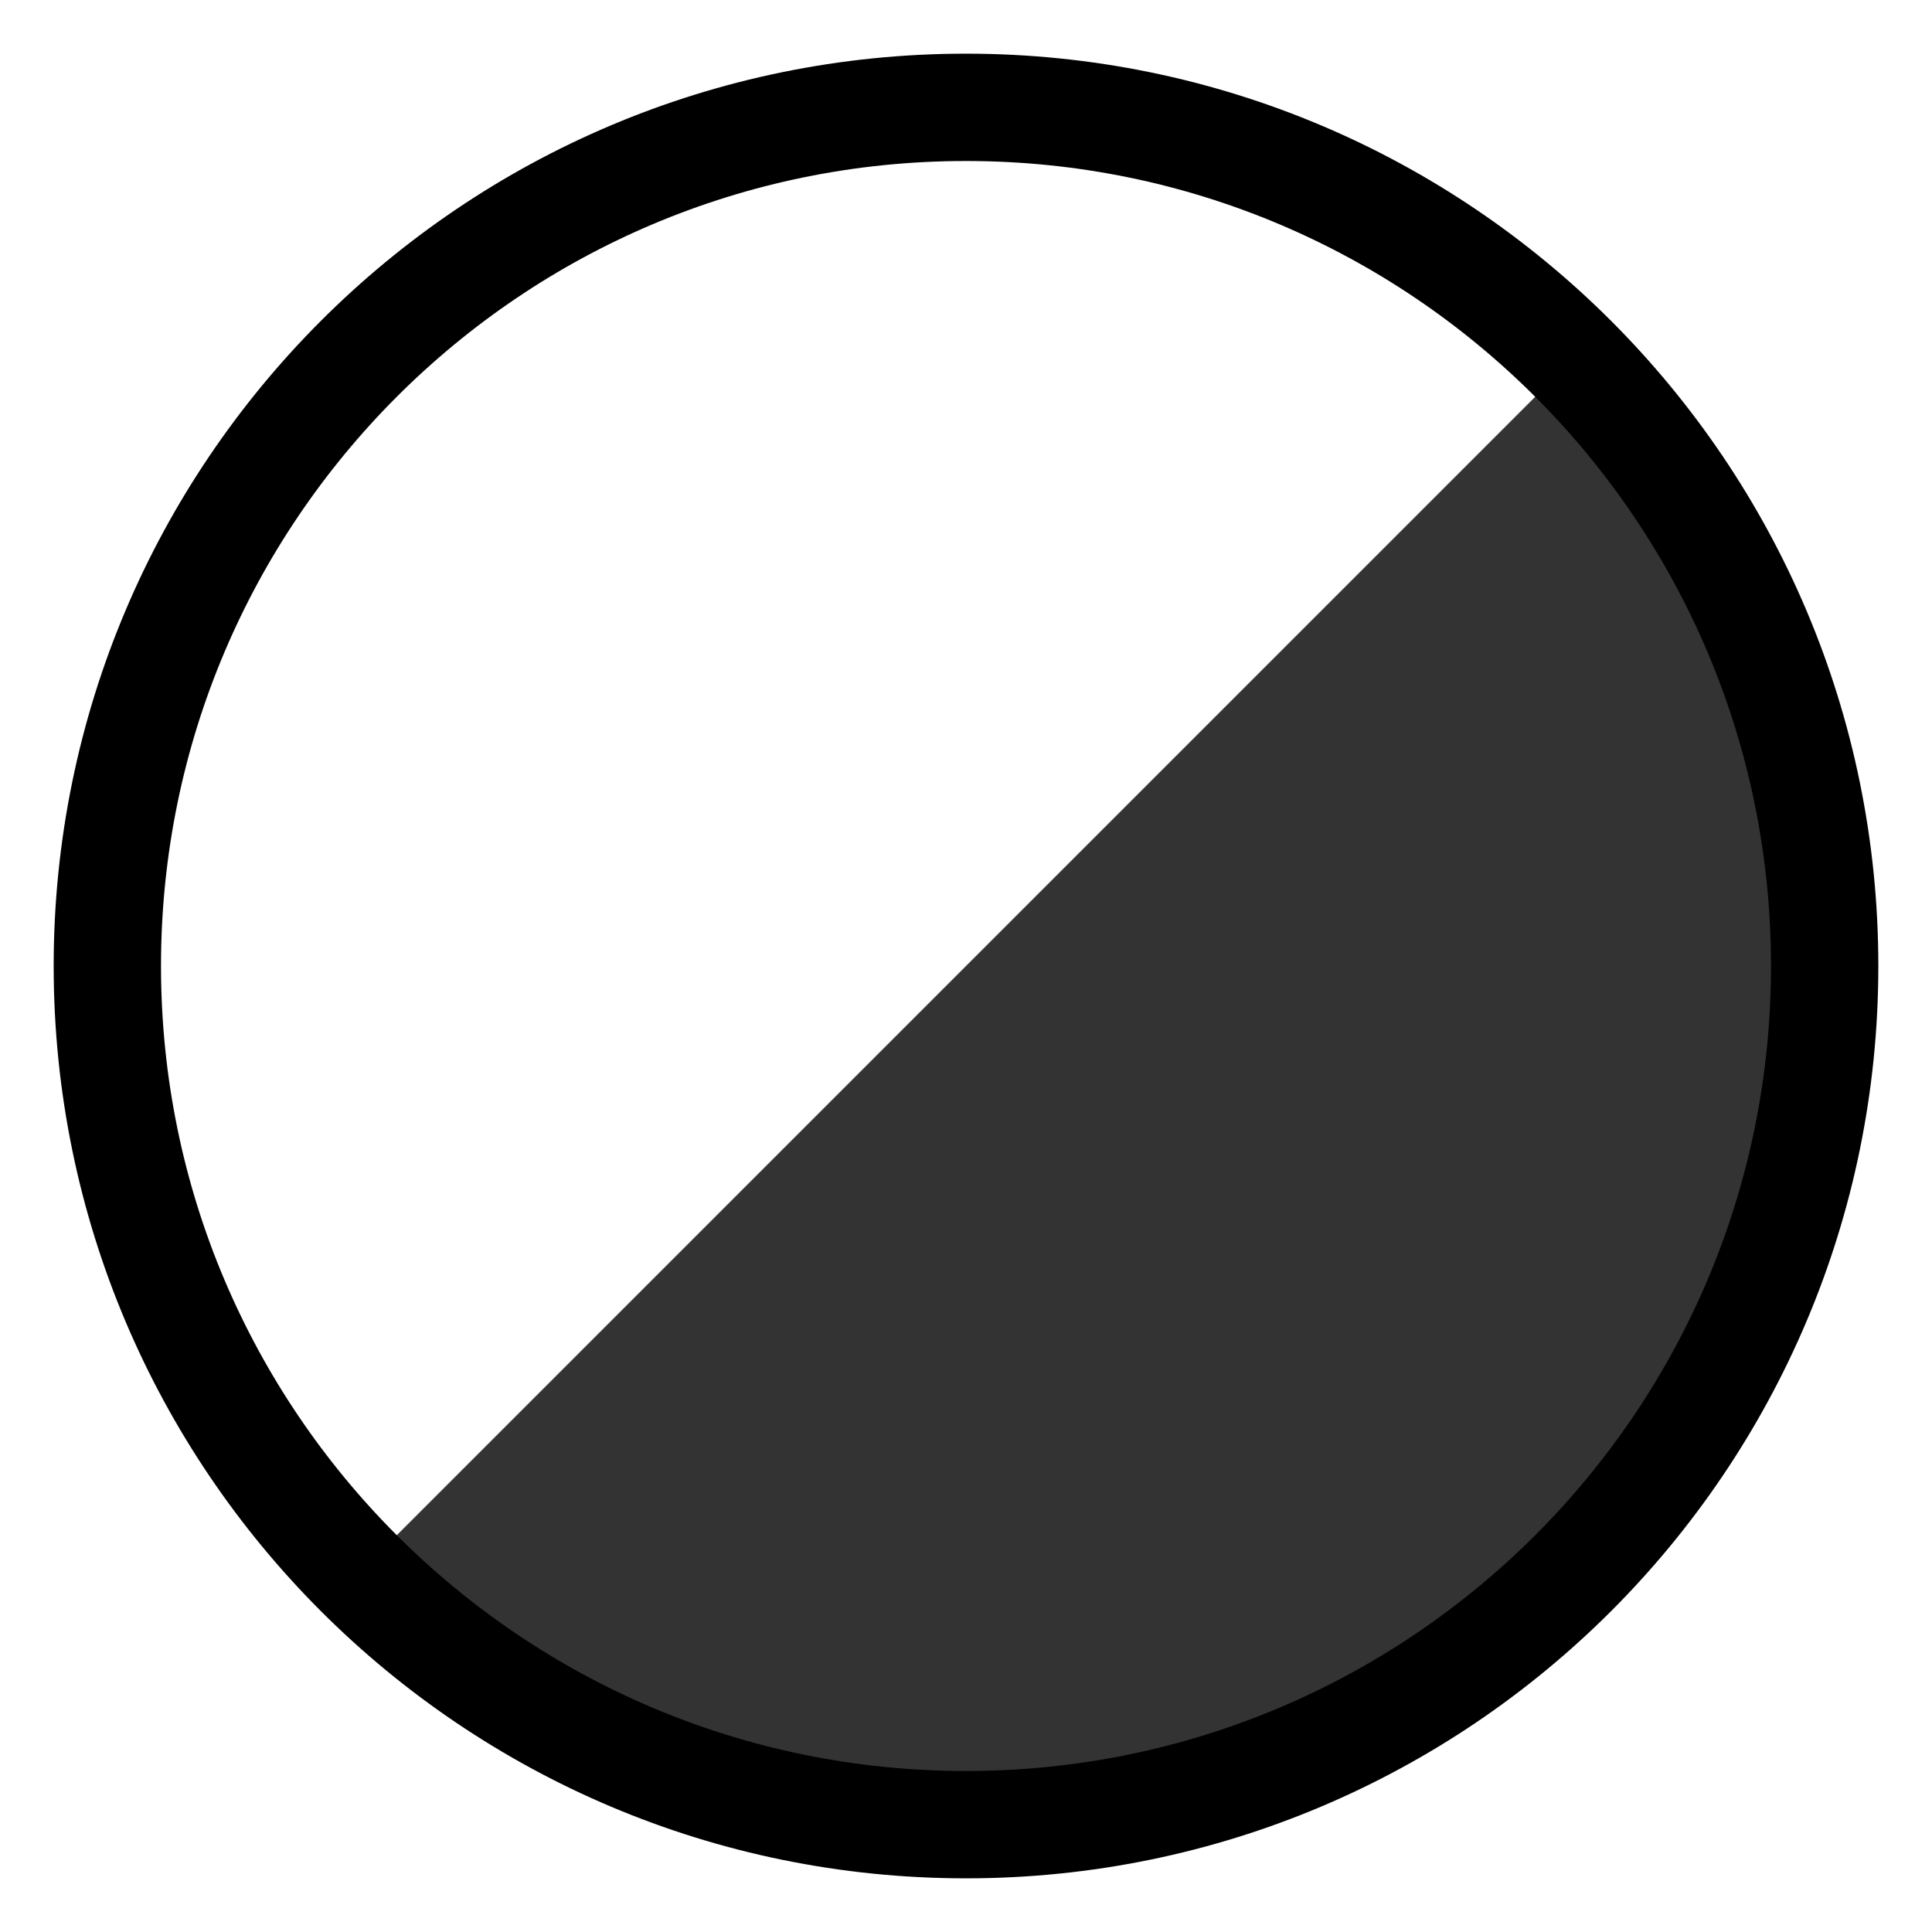
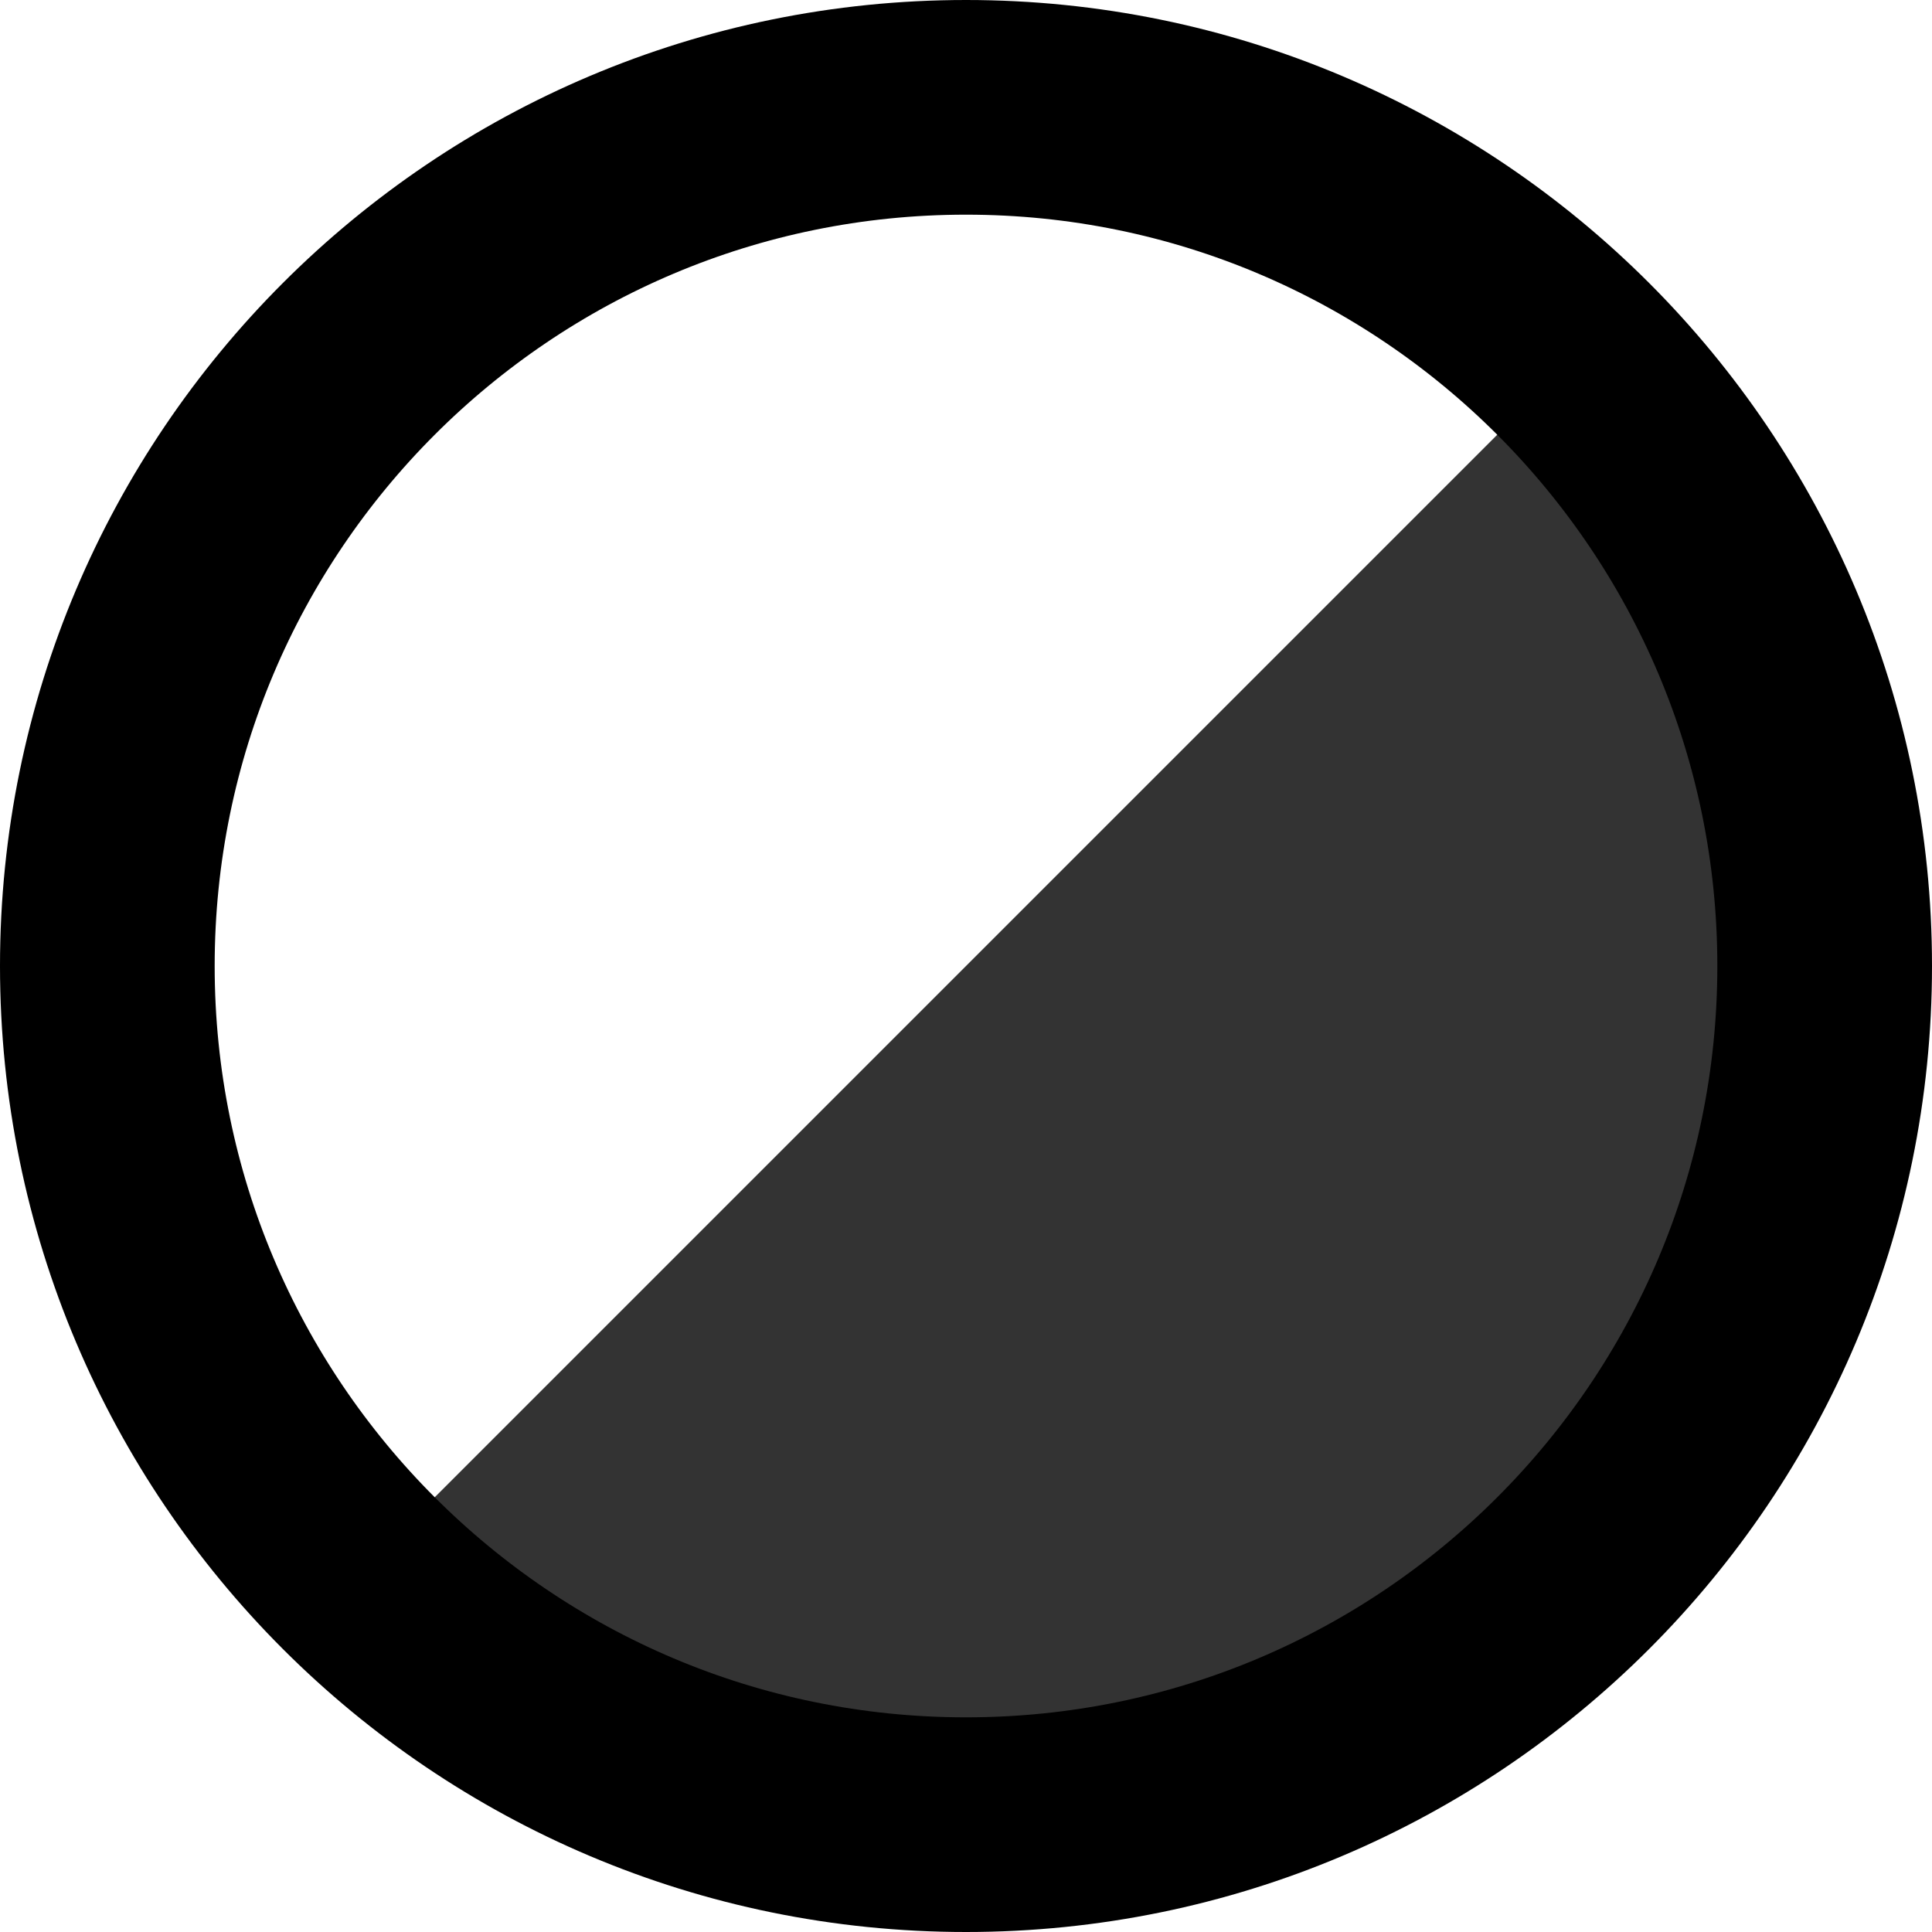
<svg xmlns="http://www.w3.org/2000/svg" viewBox="0 0 18 18" aria-labelledby="title" width="1em" height="1em" fill="currentColor" stroke="currentColor">
  <path d="M14.5,3.5 a1 1 0 0 1 -11,11 Z" stroke="none" opacity="0.8" />
-   <circle cx="9" cy="9" r="8" fill="none" strokeWidth="2" />
+   <circle cx="9" cy="9" r="8" fill="none" stroke-width="2" />
</svg>
